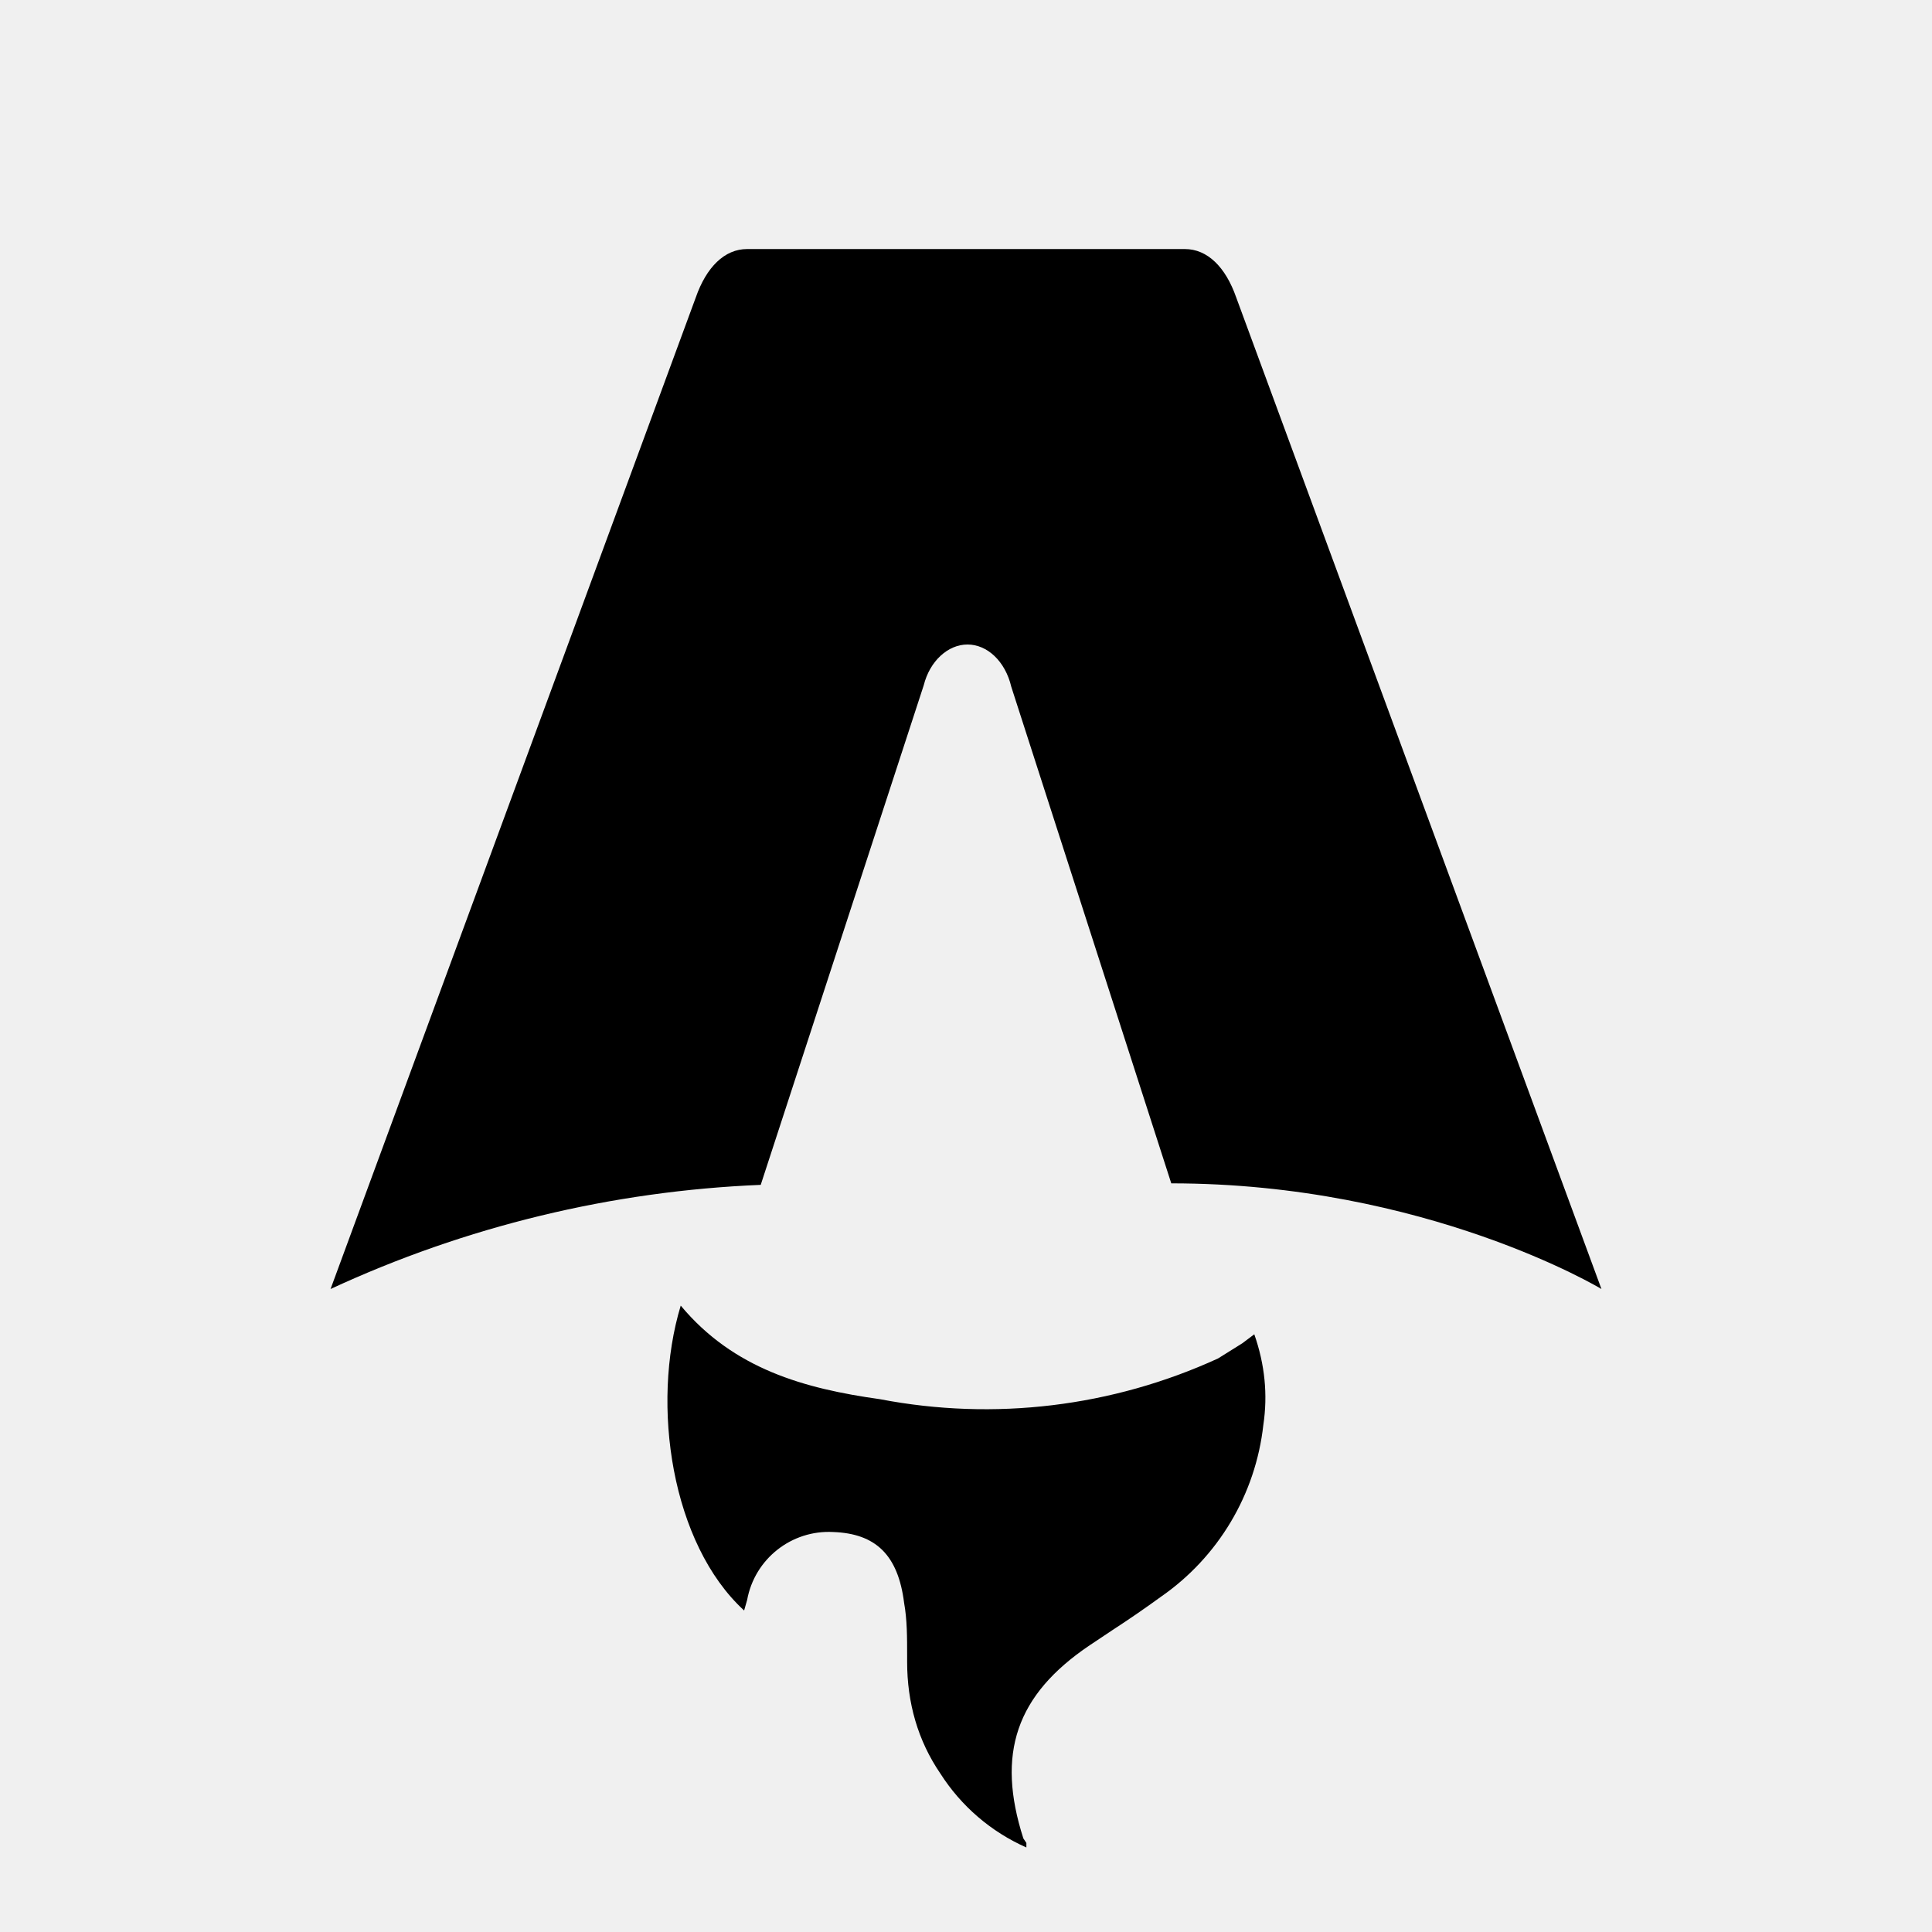
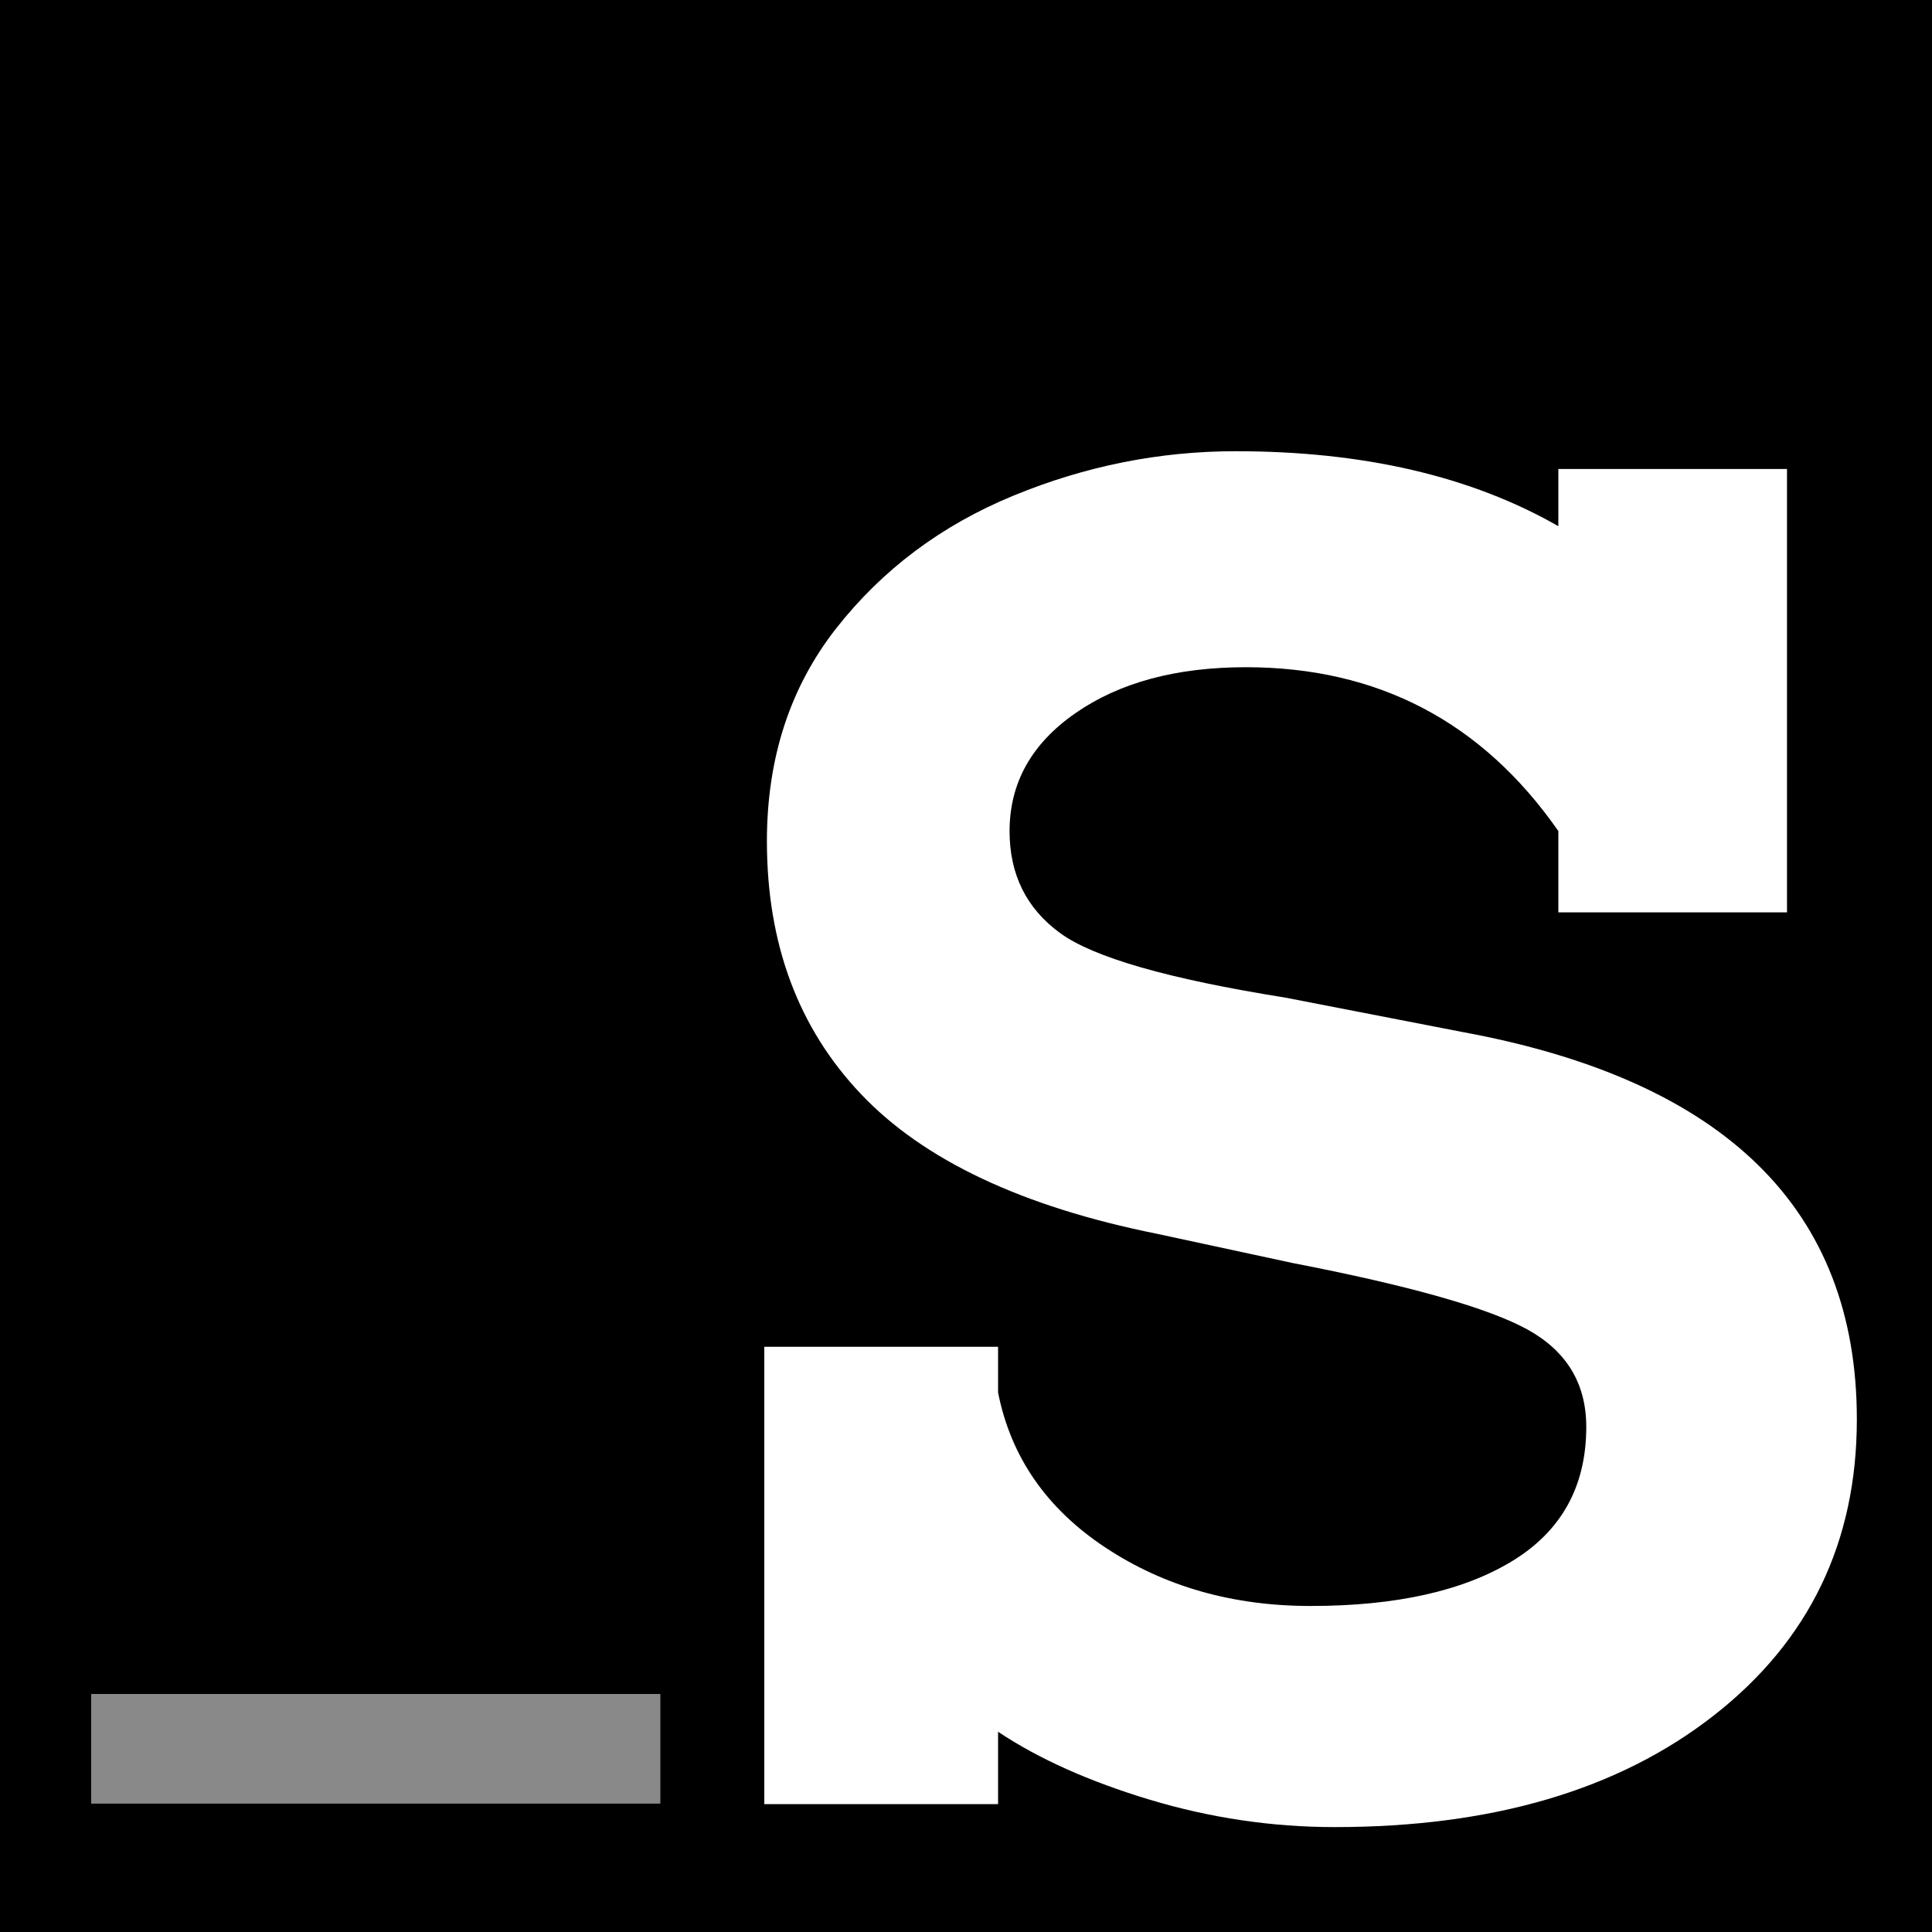
- <svg xmlns="http://www.w3.org/2000/svg" fill="none" viewBox="0 0 128 128">
-   <path d="M50.4 78.5a75.1 75.1 0 0 0-28.5 6.9l24.2-65.7c.7-2 1.9-3.2 3.4-3.2h29c1.5 0 2.7 1.2 3.4 3.2l24.2 65.7s-11.6-7-28.5-7L67 45.5c-.4-1.7-1.6-2.8-2.9-2.8-1.3 0-2.5 1.1-2.9 2.7L50.4 78.5Zm-1.1 28.2Zm-4.2-20.2c-2 6.6-.6 15.8 4.2 20.2a17.5 17.5 0 0 1 .2-.7 5.5 5.5 0 0 1 5.7-4.5c2.8.1 4.3 1.5 4.7 4.7.2 1.1.2 2.3.2 3.5v.4c0 2.7.7 5.2 2.2 7.4a13 13 0 0 0 5.7 4.9v-.3l-.2-.3c-1.8-5.6-.5-9.5 4.4-12.8l1.5-1a73 73 0 0 0 3.2-2.2 16 16 0 0 0 6.8-11.4c.3-2 .1-4-.6-6l-.8.6-1.6 1a37 37 0 0 1-22.4 2.7c-5-.7-9.7-2-13.2-6.2Z" />
-   <style>
-         path { fill: #000; }
-         @media (prefers-color-scheme: dark) {
-             path { fill: #FFF; }
-         }
-     </style>
+ <svg xmlns="http://www.w3.org/2000/svg" version="1.1" x="0px" y="0px" viewBox="0 0 200 200" style="enable-background:new 0 0 200 200;" xml:space="preserve">
+   <g id="圖層_1">
+     <rect width="200" height="200" />
+   </g>
+   <g id="圖層_2">
+     <g>
+       <path style="fill:#FFFFFF;" d="M161.32,54.47v-5.92h23.67v45.9h-23.67v-8.42c-7.89-11.31-18.68-16.96-32.35-16.96    c-7.19,0-13.06,1.58-17.62,4.74c-4.56,3.16-6.84,7.23-6.84,12.23c0,4.47,1.73,7.98,5.19,10.52c3.46,2.55,11.25,4.78,23.34,6.71    l18.28,3.55c27.26,5,40.9,18.37,40.9,40.11c0,12.71-4.93,22.93-14.79,30.64c-9.86,7.72-22.95,11.57-39.26,11.57    c-6.49,0-12.87-0.95-19.13-2.83c-6.27-1.89-11.51-4.23-15.72-7.04v7.49h-24.2v-47.34h24.2v4.73c1.32,6.67,5.02,12.02,11.11,16.05    c6.09,4.03,13.17,6.05,21.24,6.05c8.85,0,15.82-1.56,20.91-4.67c5.08-3.11,7.63-7.74,7.63-13.87c0-4.47-2.02-7.82-6.05-10.06    c-4.03-2.23-12.14-4.54-24.33-6.9l-14.07-3.03c-13.94-2.8-24.16-7.63-30.64-14.47c-6.49-6.84-9.73-15.56-9.73-26.17    c0-8.59,2.39-15.93,7.17-22.03c4.78-6.09,10.89-10.67,18.35-13.74c7.45-3.07,15.12-4.6,23.01-4.6    C141.15,46.71,152.29,49.3,161.32,54.47z" />
+     </g>
+     <rect x="9.44" y="175.36" style="fill:#898989;" width="58.92" height="11.35" />
+   </g>
</svg>
